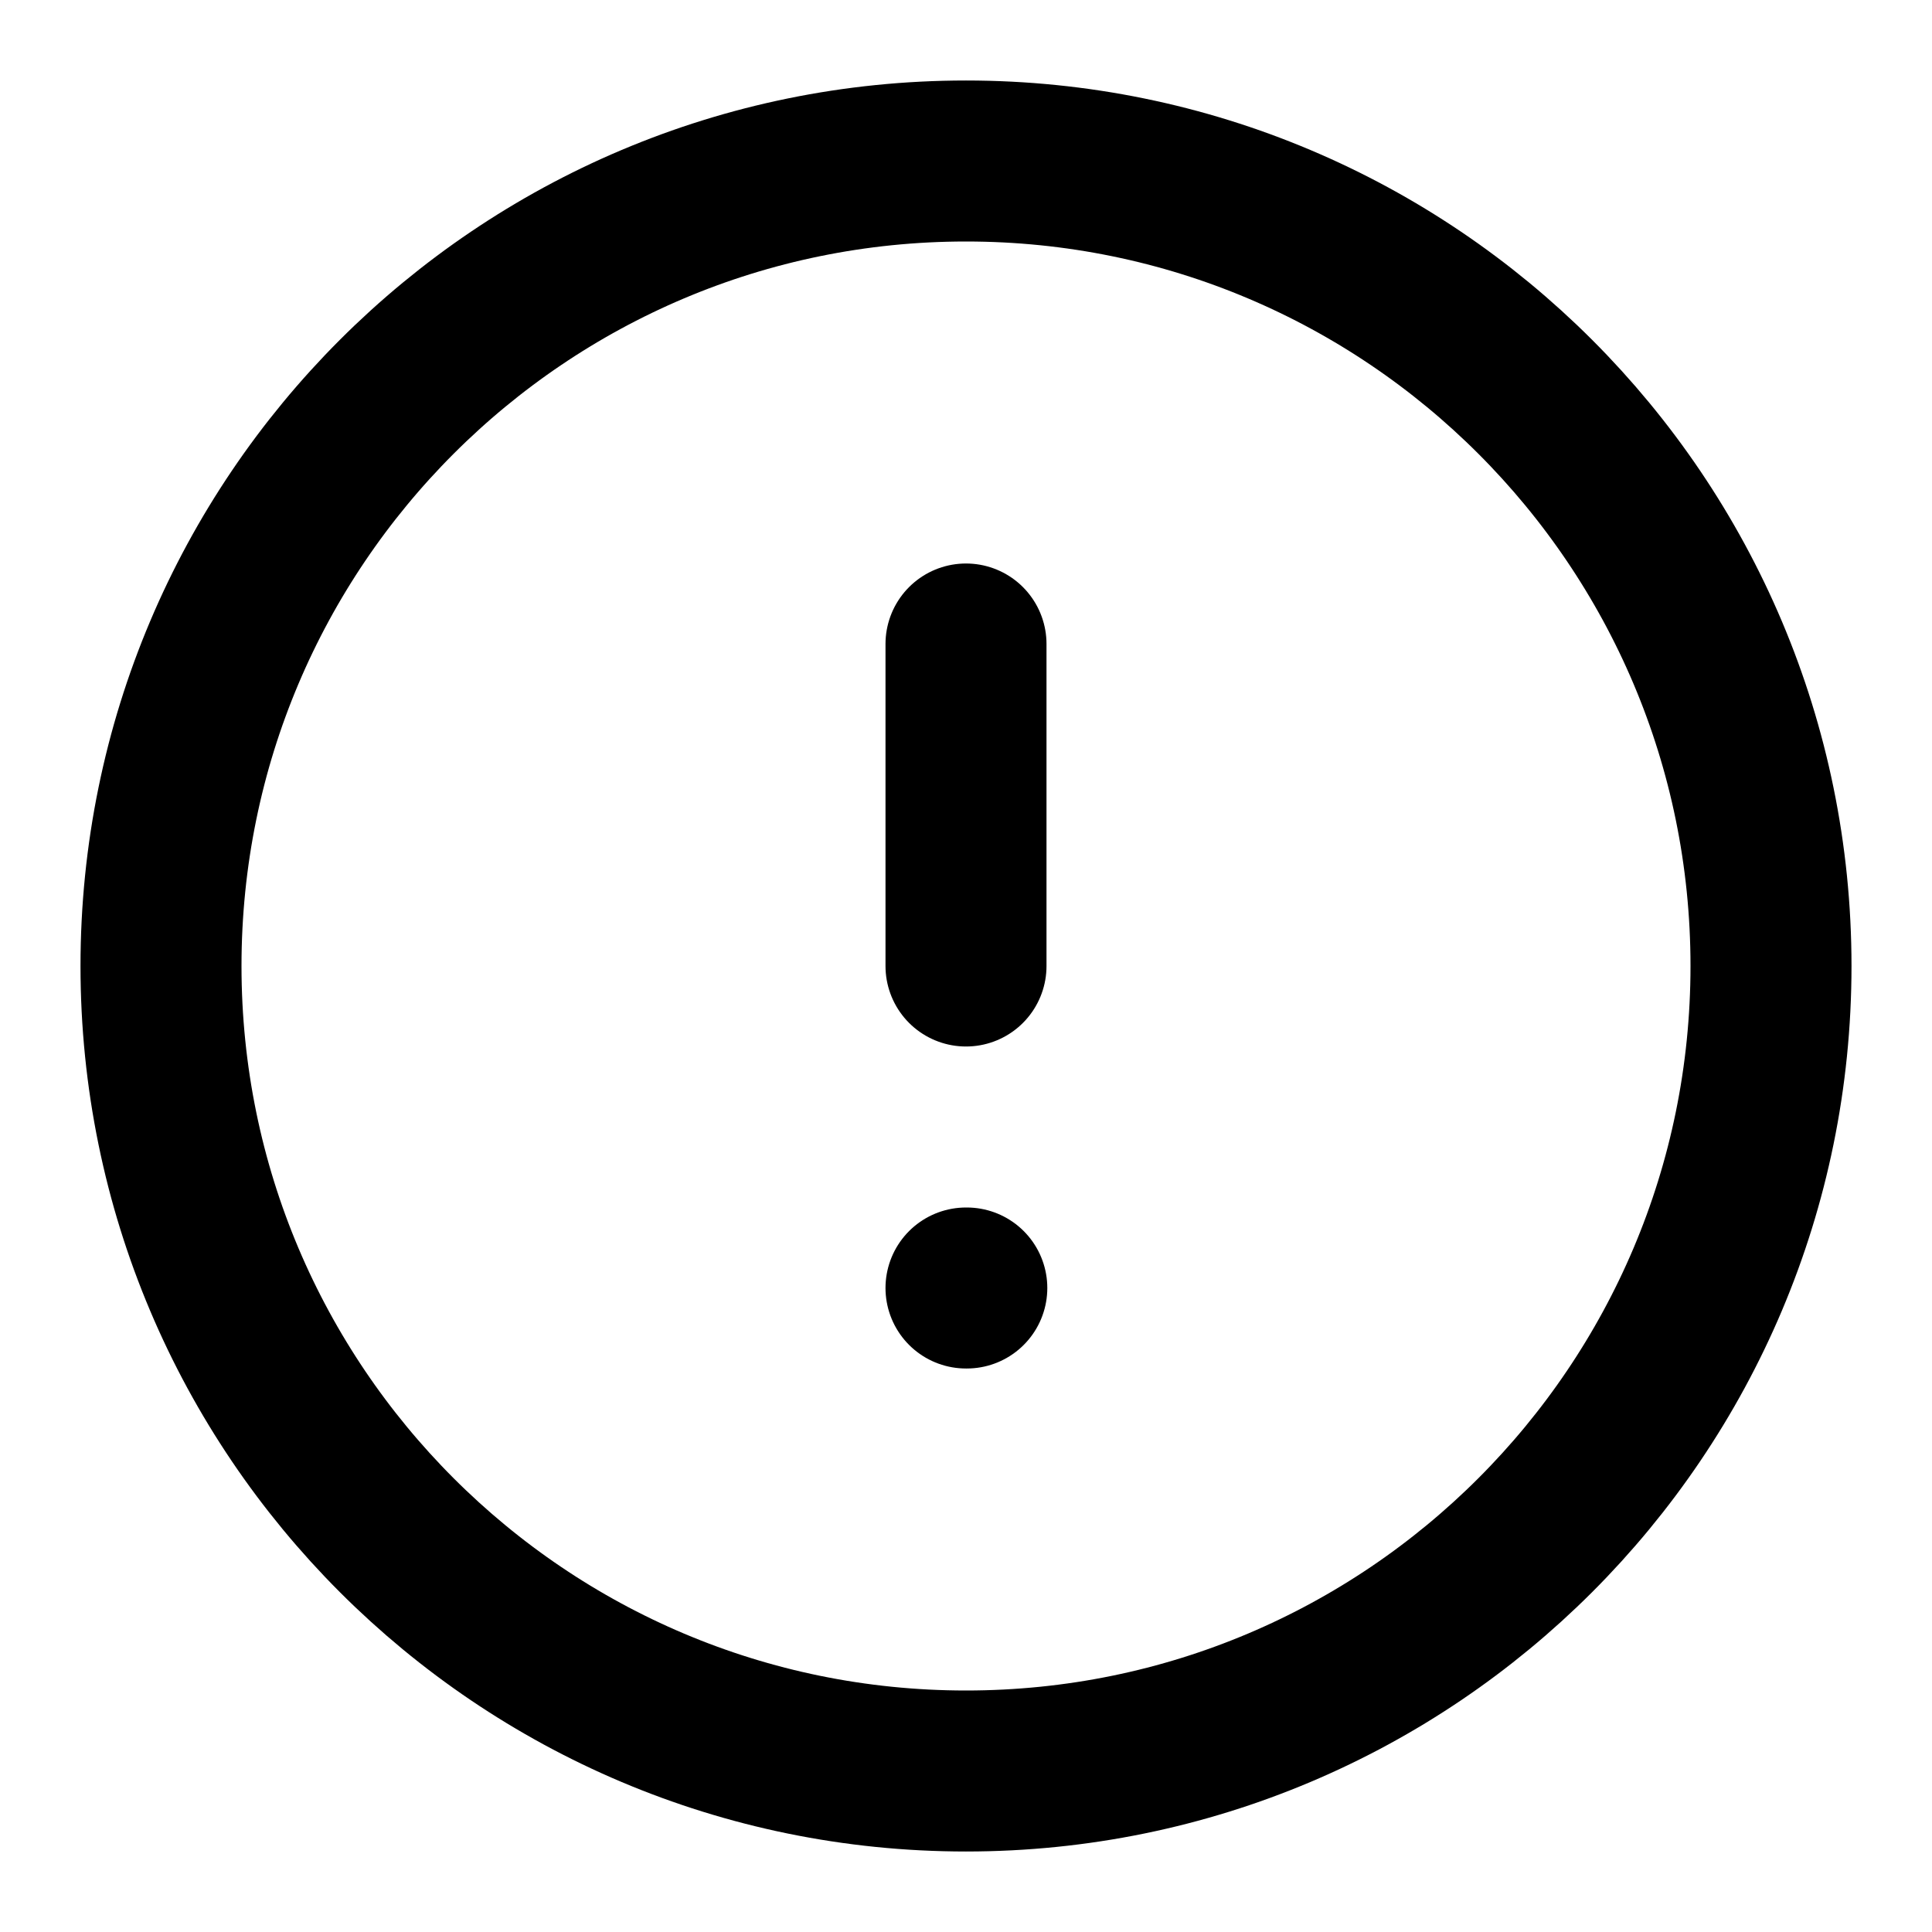
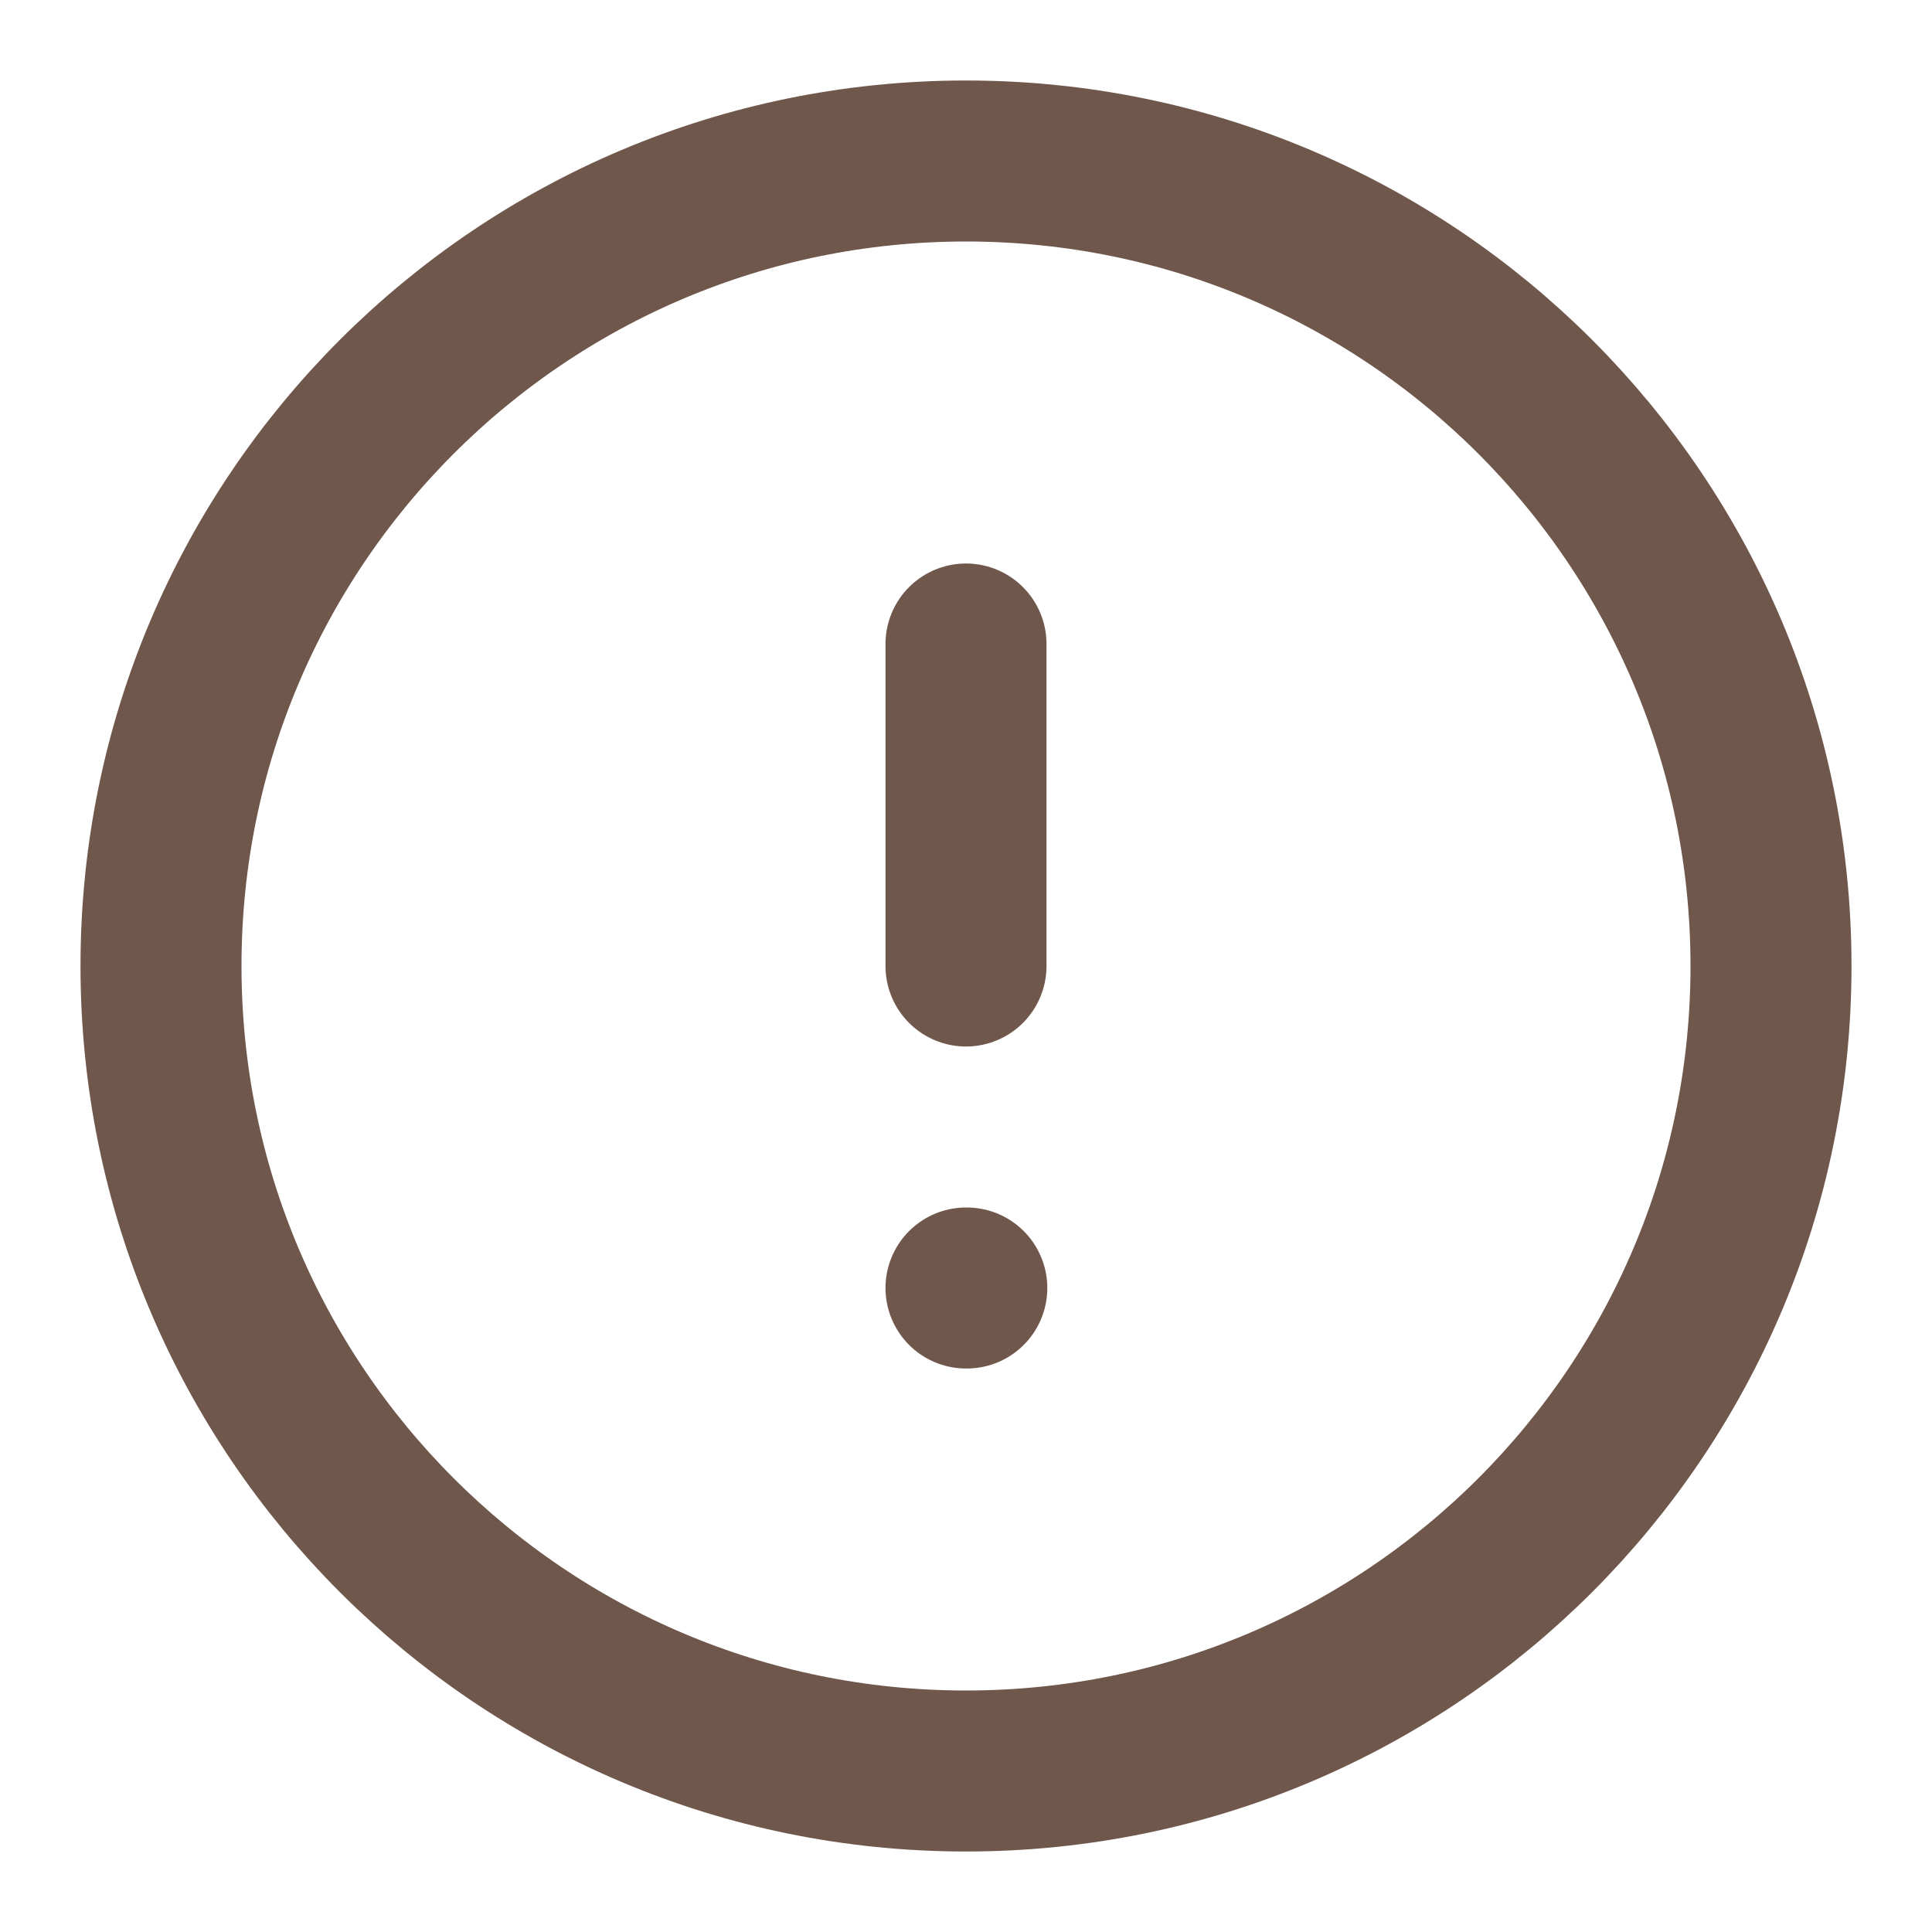
- <svg xmlns="http://www.w3.org/2000/svg" class="lucide lucide-circle-alert" width="24" height="24" viewBox="0 0 24 24" fill="none" stroke="currentColor" stroke-width="2" stroke-linecap="round" stroke-linejoin="round">
+ <svg xmlns="http://www.w3.org/2000/svg" class="lucide lucide-circle-alert" width="24" height="24" viewBox="0 0 24 24" fill="none" stroke="#6F574C" stroke-width="2" stroke-linecap="round" stroke-linejoin="round">
  <circle cx="12" cy="12" r="10" />
  <line x1="12" x2="12" y1="8" y2="12" />
  <line x1="12" x2="12.01" y1="16" y2="16" />
</svg>
